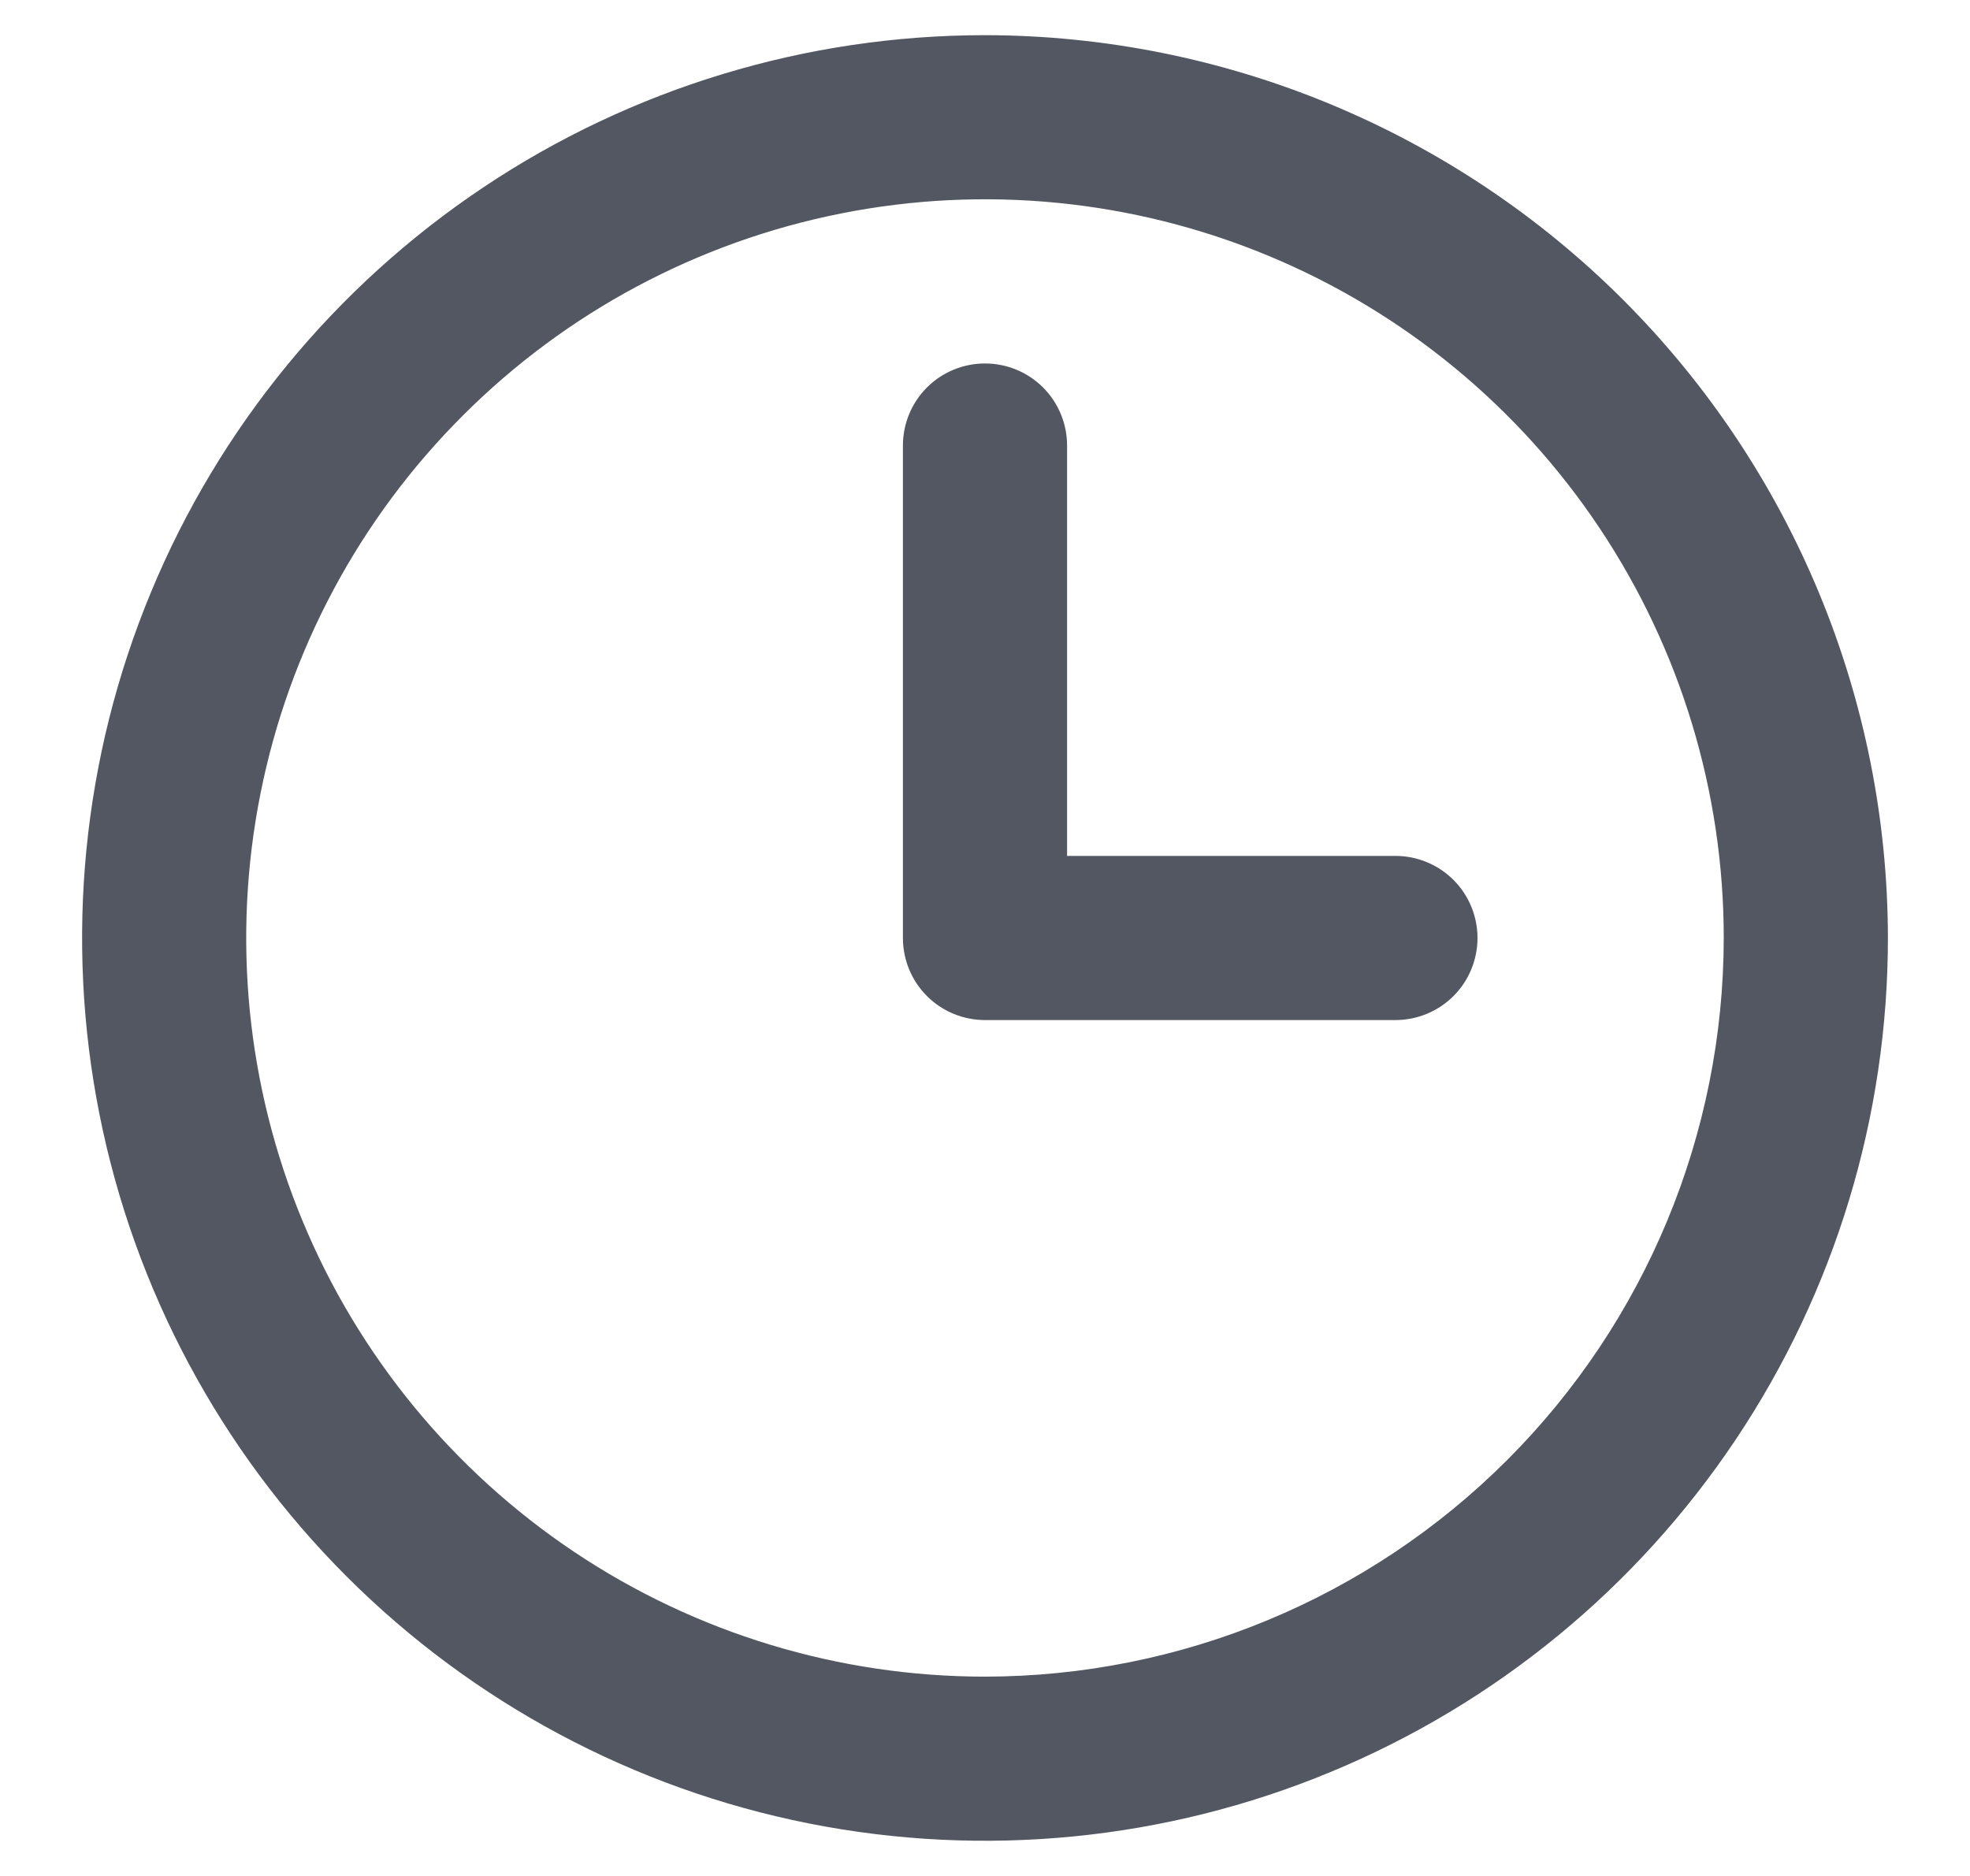
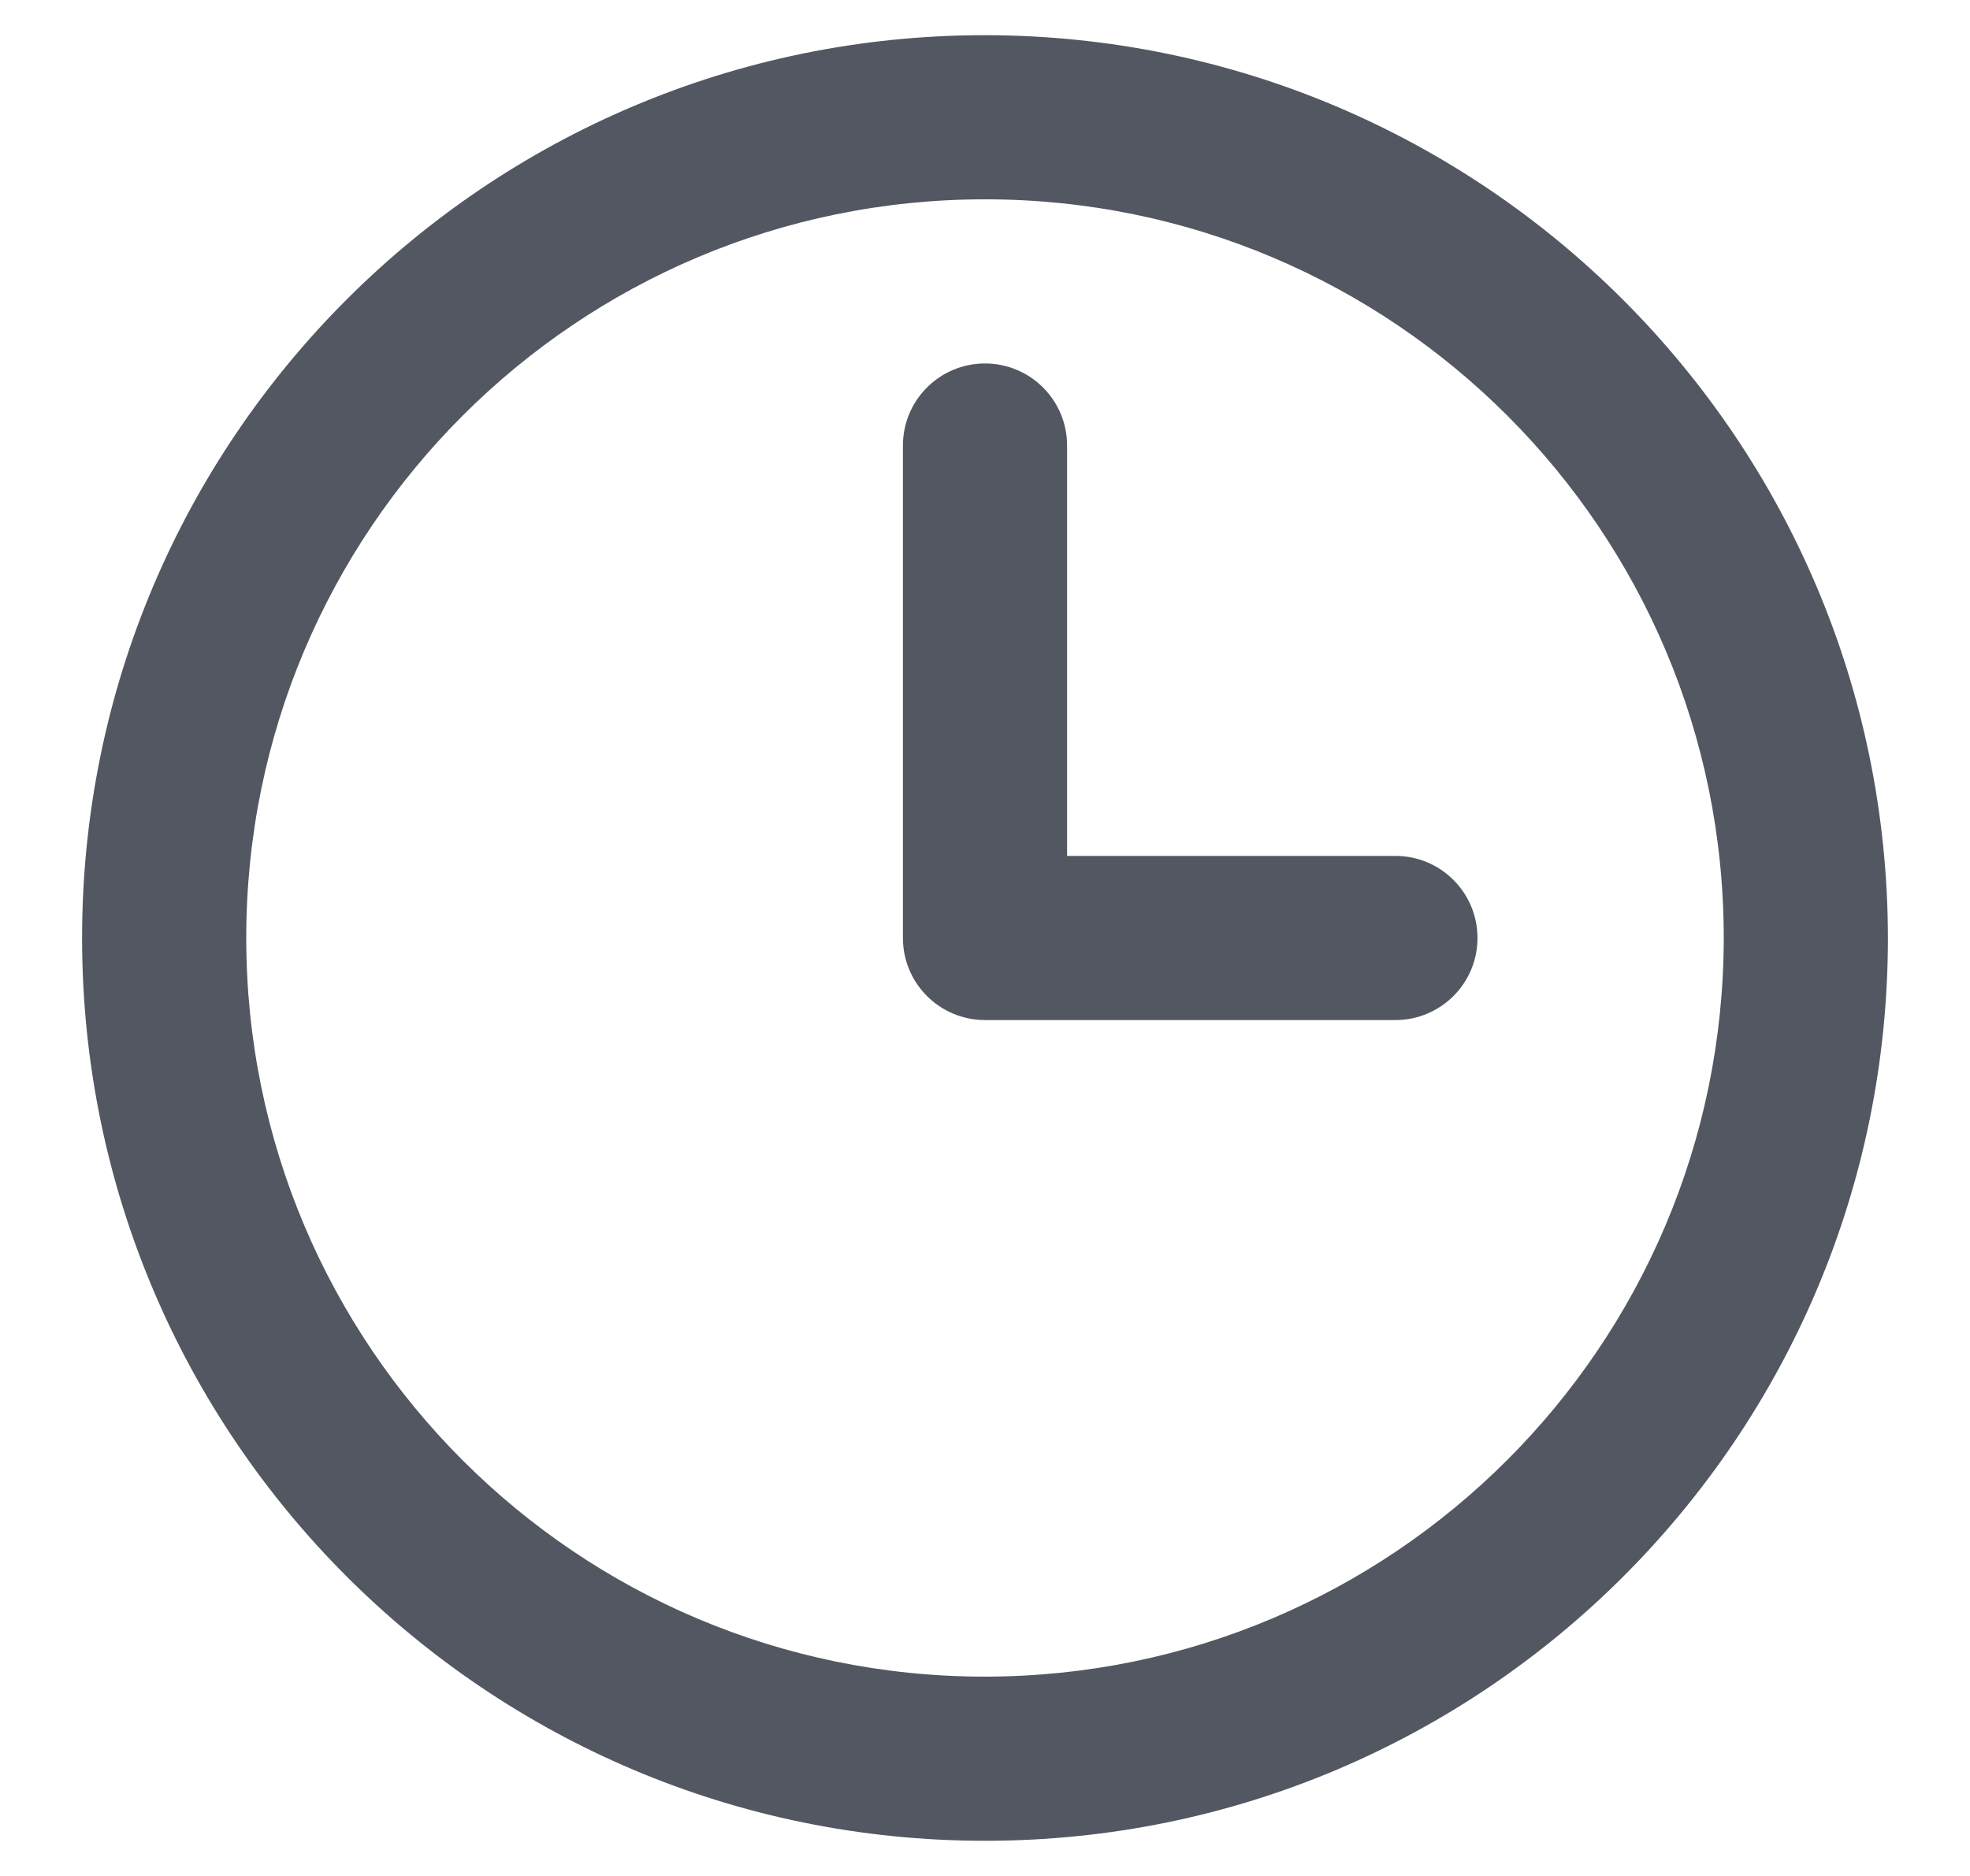
- <svg xmlns="http://www.w3.org/2000/svg" width="21" height="20" viewBox="0 0 21 20" fill="none">
-   <path d="M10.5 0.375C8.596 0.375 6.735 0.939 5.153 1.997C3.57 3.055 2.336 4.558 1.608 6.317C0.879 8.075 0.689 10.011 1.06 11.878C1.431 13.745 2.348 15.46 3.694 16.806C5.04 18.152 6.755 19.069 8.622 19.44C10.489 19.811 12.425 19.621 14.183 18.892C15.942 18.164 17.445 16.93 18.503 15.347C19.561 13.764 20.125 11.904 20.125 10C20.122 7.448 19.107 5.002 17.303 3.197C15.498 1.393 13.052 0.378 10.5 0.375ZM10.5 17.875C8.942 17.875 7.42 17.413 6.125 16.548C4.83 15.682 3.82 14.453 3.224 13.014C2.628 11.575 2.472 9.991 2.776 8.464C3.08 6.936 3.83 5.533 4.932 4.432C6.033 3.33 7.436 2.58 8.964 2.276C10.491 1.972 12.075 2.128 13.514 2.724C14.953 3.32 16.183 4.33 17.048 5.625C17.913 6.92 18.375 8.442 18.375 10C18.373 12.088 17.542 14.09 16.066 15.566C14.59 17.042 12.588 17.873 10.5 17.875ZM15.75 10C15.75 10.232 15.658 10.455 15.494 10.619C15.33 10.783 15.107 10.875 14.875 10.875H10.5C10.268 10.875 10.045 10.783 9.881 10.619C9.717 10.455 9.625 10.232 9.625 10V4.75C9.625 4.518 9.717 4.295 9.881 4.131C10.045 3.967 10.268 3.875 10.5 3.875C10.732 3.875 10.955 3.967 11.119 4.131C11.283 4.295 11.375 4.518 11.375 4.75V9.125H14.875C15.107 9.125 15.33 9.217 15.494 9.381C15.658 9.545 15.75 9.768 15.75 10Z" fill="#535761" />
+ <svg xmlns="http://www.w3.org/2000/svg" width="21" height="20" fill="none">
+   <path d="M10.5.375A9.625 9.625 0 1020.125 10 9.636 9.636 0 0010.5.375zm0 17.5A7.875 7.875 0 1118.375 10a7.883 7.883 0 01-7.875 7.875zM15.75 10a.875.875 0 01-.875.875H10.5A.875.875 0 019.625 10V4.75a.875.875 0 011.75 0v4.375h3.5a.875.875 0 01.875.875z" fill="#535761" />
</svg>
